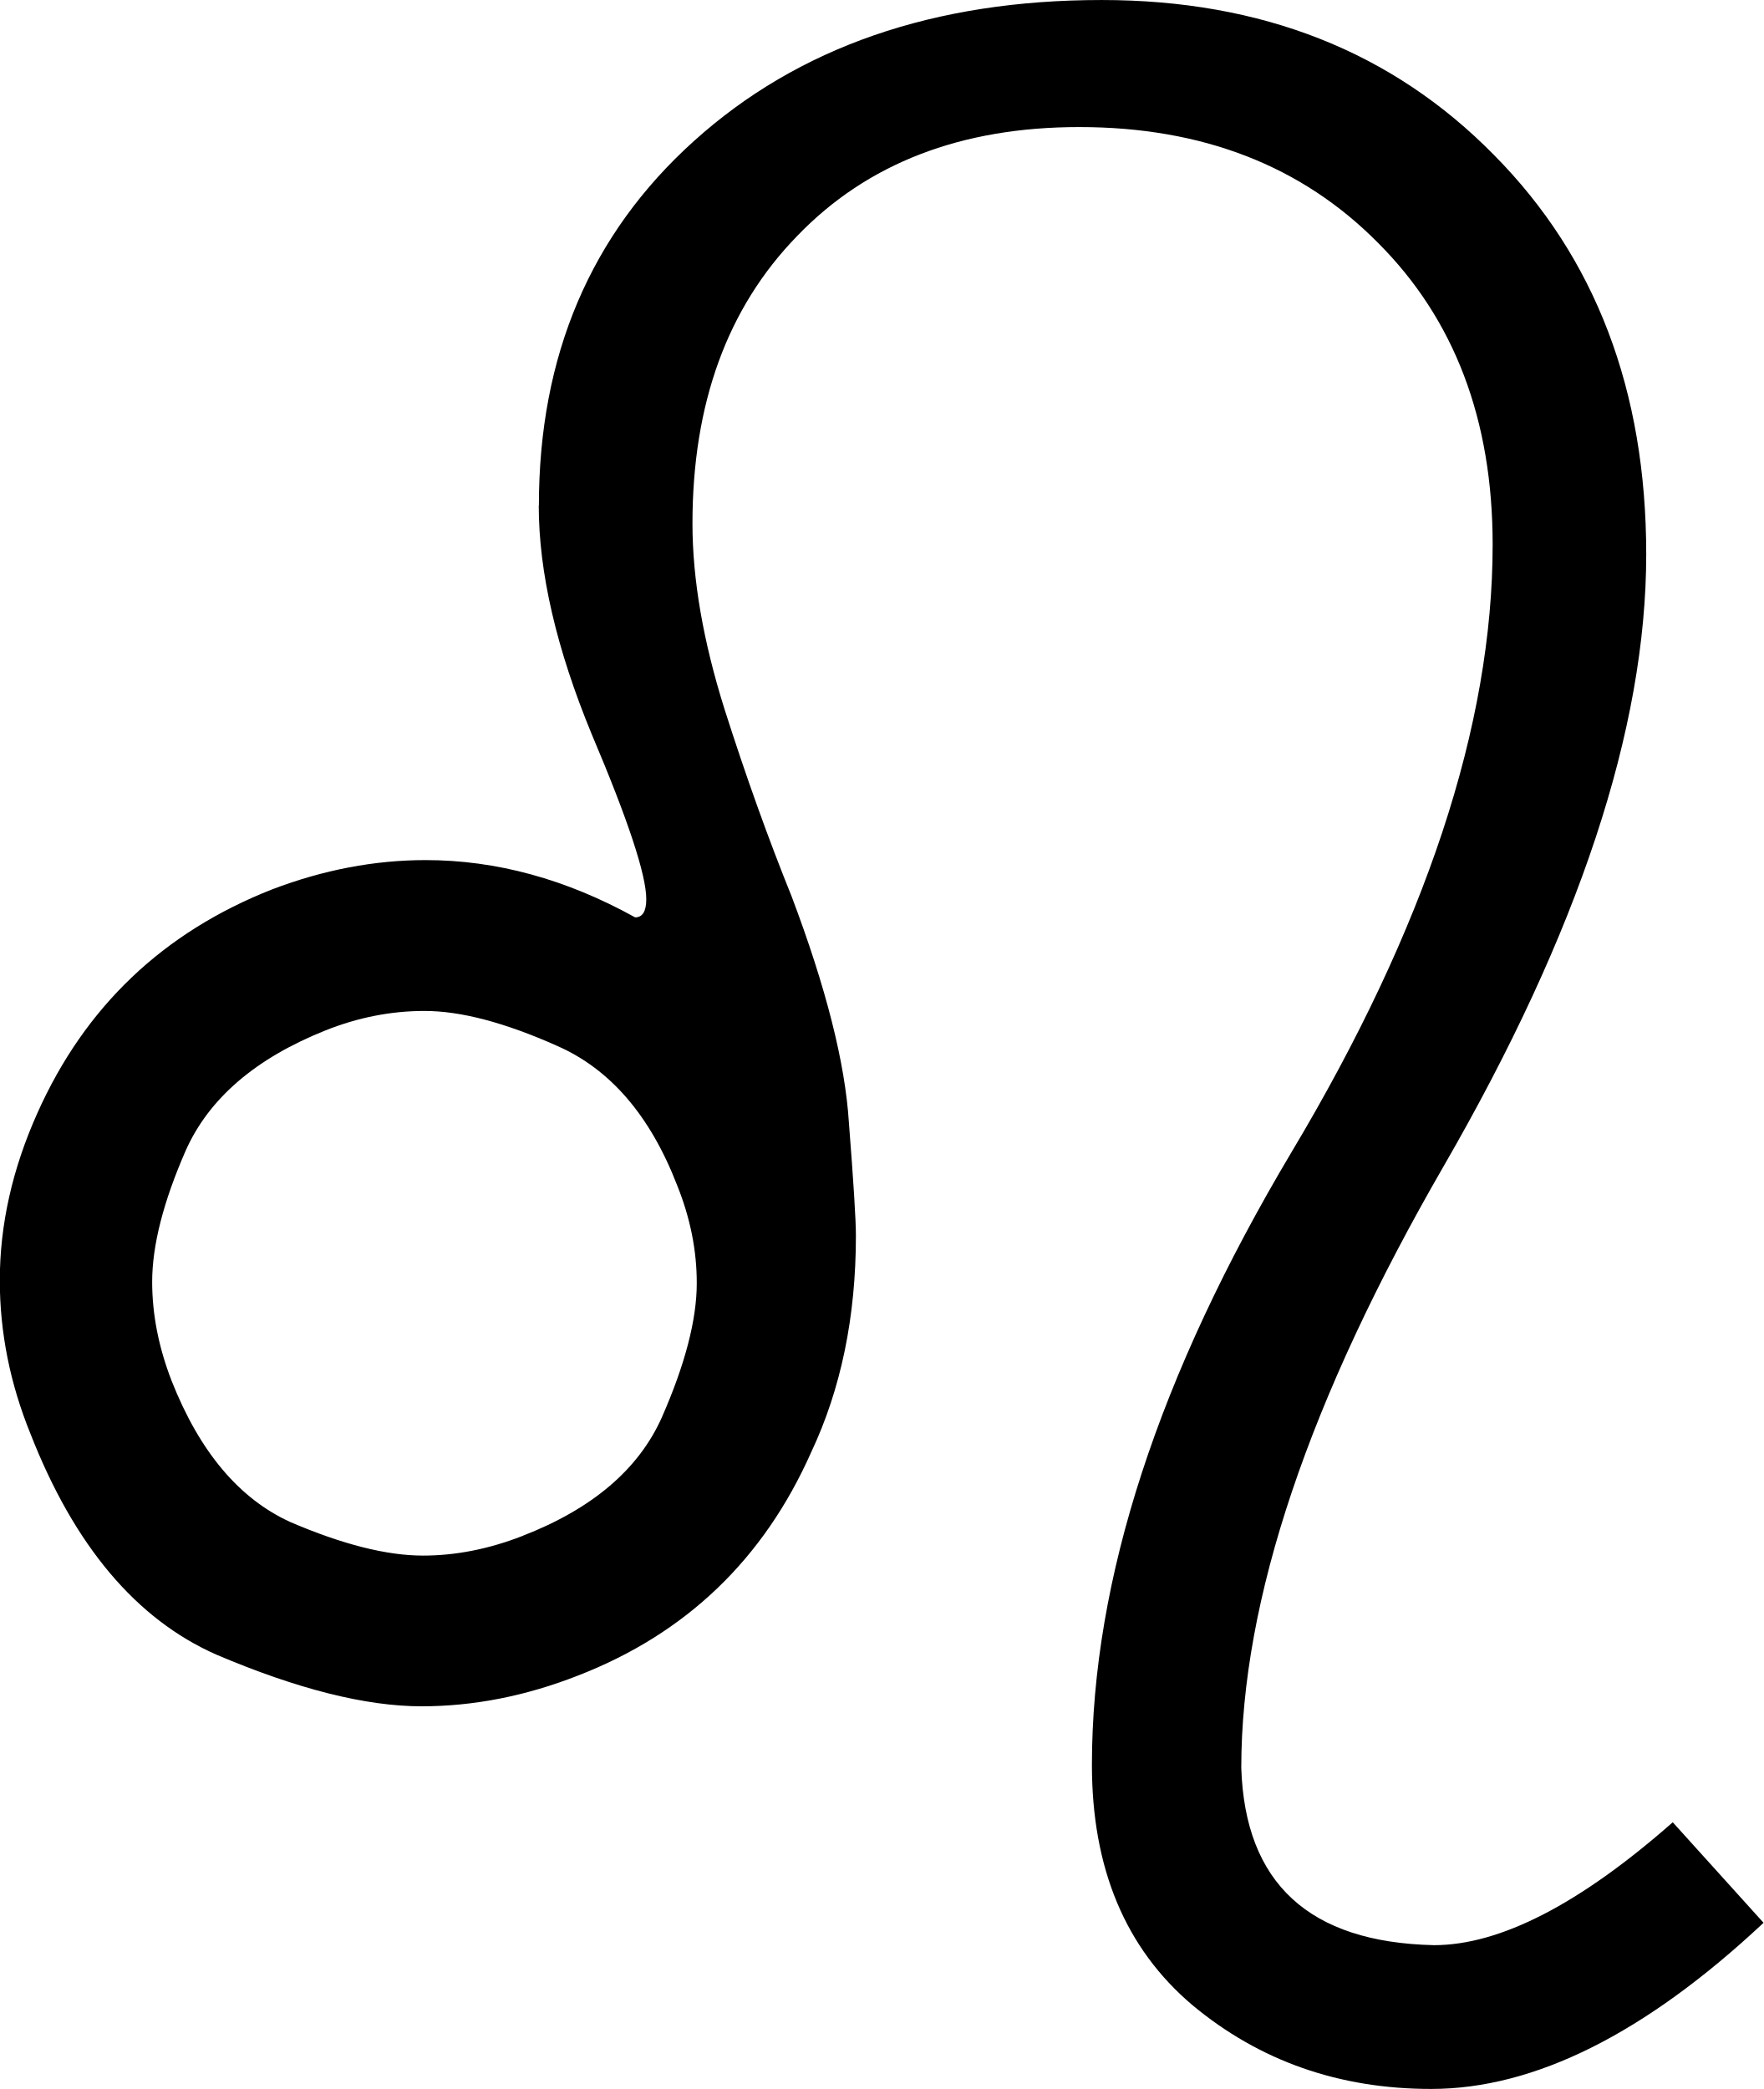
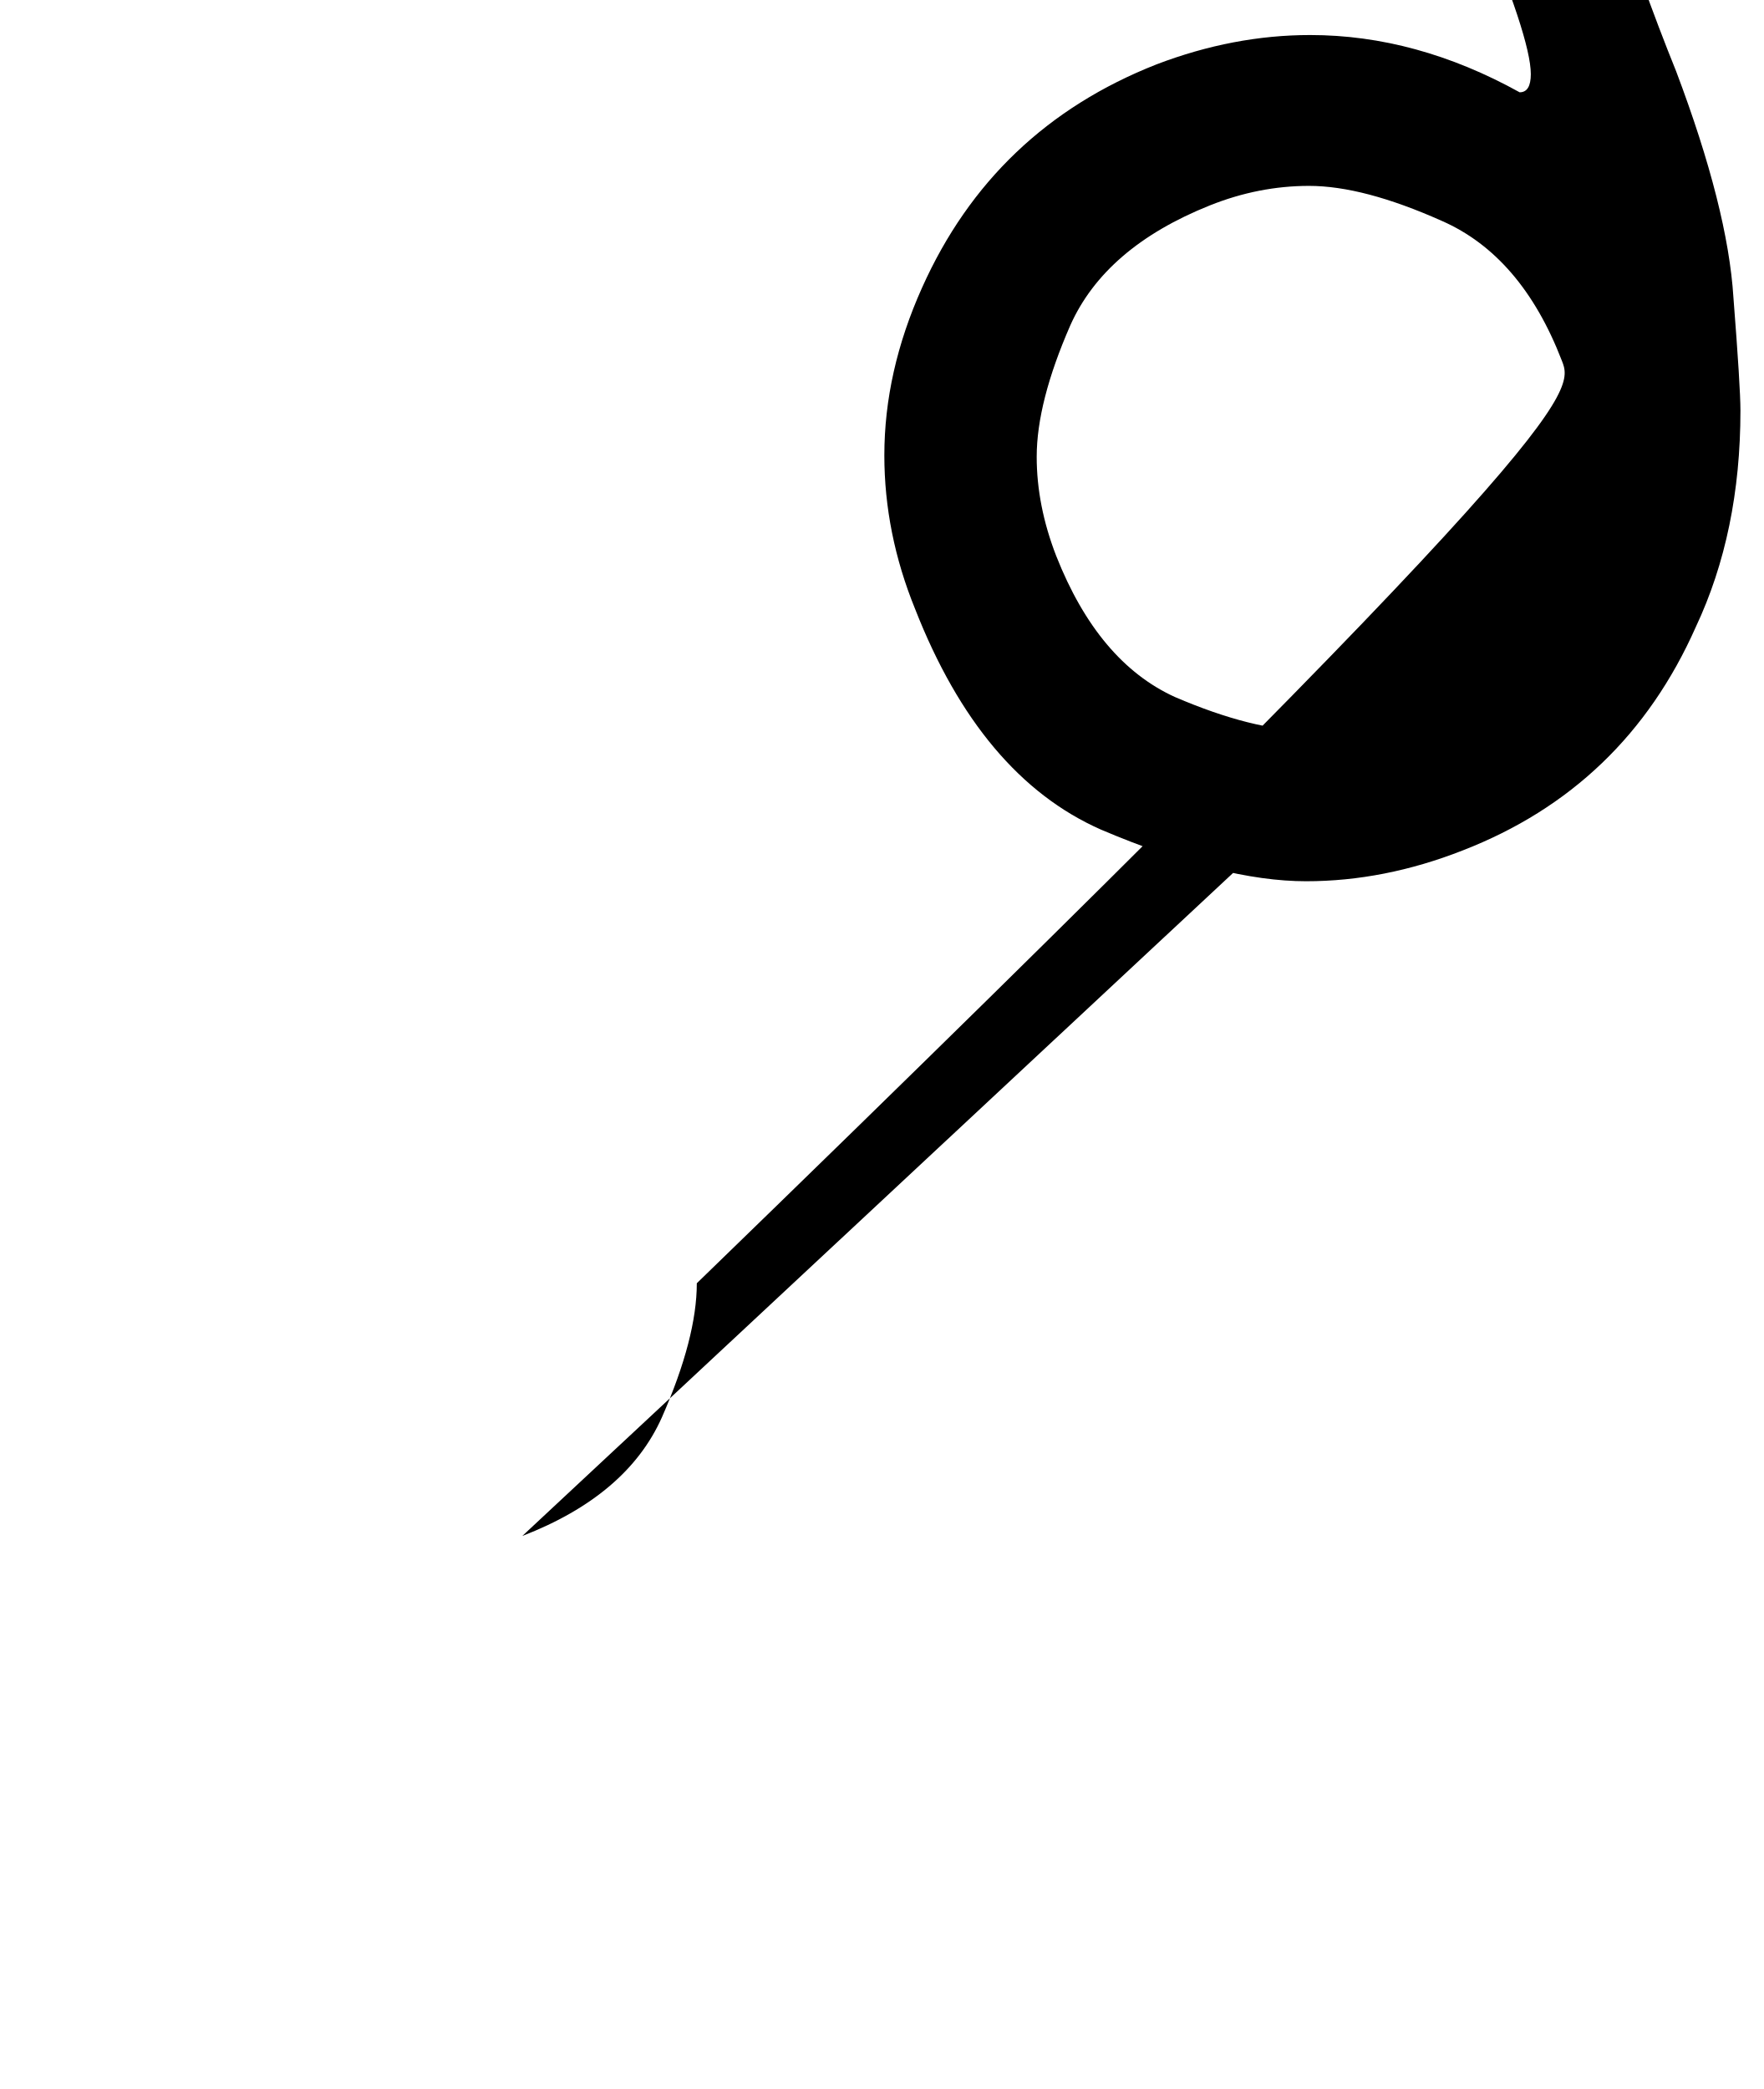
<svg xmlns="http://www.w3.org/2000/svg" width="24.668" height="29.219" id="svg2" version="1.0">
  <defs id="defs4" />
-   <g id="layer1" transform="translate(-270.9708,-375.6365)">
-     <g transform="translate(258.5991,387.1767)" style="font-size:40px;font-style:normal;font-variant:normal;font-weight:normal;font-stretch:normal;line-height:125%;letter-spacing:0px;word-spacing:0px;fill:#000000;fill-opacity:1;stroke:none;font-family:Cantarell;-inkscape-font-specification:Cantarell" id="text2990">
-       <path d="m 19.676,9.944 c 0.977,-0.378 1.628,-0.931 1.953,-1.66 0.326,-0.742 0.488,-1.367 0.488,-1.875 C 22.118,5.953 22.027,5.498 21.844,5.042 21.467,4.065 20.907,3.414 20.165,3.089 19.435,2.763 18.817,2.6 18.309,2.6 c -0.469,1.51e-5 -0.931,0.091 -1.387,0.273 -0.977,0.391 -1.628,0.951 -1.953,1.68 -0.313,0.716 -0.469,1.328 -0.469,1.836 -8e-6,0.456 0.091,0.918 0.273,1.387 0.391,0.99 0.944,1.647 1.66,1.973 0.729,0.313 1.348,0.469 1.855,0.469 0.456,8e-6 0.918,-0.091 1.387,-0.273 m 0.234,-14.414 c -1.3e-5,-2.096 0.723,-3.796 2.168,-5.098 1.458,-1.315 3.359,-1.973 5.703,-1.973 2.24,2.9e-5 4.069,0.723 5.488,2.168 1.419,1.432 2.129,3.294 2.129,5.586 -2.8e-5,2.435 -0.944,5.286 -2.832,8.555 -1.888,3.268 -2.832,6.074 -2.832,8.418 0.052,1.615 0.95,2.441 2.695,2.48 0.924,2e-6 2.038,-0.573 3.34,-1.719 l 1.27,1.406 c -1.654,1.549 -3.203,2.324 -4.648,2.324 -1.289,0 -2.402,-0.391 -3.34,-1.172 -0.938,-0.794 -1.406,-1.914 -1.406,-3.359 -2.1e-5,-2.591 0.931,-5.449 2.793,-8.574 1.875,-3.138 2.812,-5.97 2.812,-8.496 -2.7e-5,-1.745 -0.534,-3.151 -1.602,-4.219 -1.068,-1.081 -2.461,-1.621 -4.18,-1.621 -1.654,2.74e-5 -2.969,0.508 -3.945,1.523 -0.977,1.003 -1.465,2.344 -1.465,4.023 -1.6e-5,0.781 0.15,1.647 0.449,2.598 0.299,0.938 0.612,1.81 0.938,2.617 0.482,1.276 0.749,2.331 0.801,3.164 0.065,0.833 0.098,1.361 0.098,1.582 -1.8e-5,1.133 -0.208,2.142 -0.625,3.027 -0.664,1.497 -1.751,2.539 -3.262,3.125 -0.729,0.286 -1.458,0.43 -2.188,0.43 -0.781,6e-6 -1.738,-0.241 -2.871,-0.723 -1.12,-0.495 -1.986,-1.523 -2.598,-3.086 -0.286,-0.703 -0.43,-1.419 -0.43,-2.148 -6e-6,-0.781 0.176,-1.562 0.527,-2.344 0.664,-1.484 1.758,-2.526 3.281,-3.125 0.716,-0.273 1.432,-0.41 2.148,-0.41 0.99,1.719e-5 1.966,0.267 2.93,0.801 0.104,1.63e-5 0.156,-0.085 0.156,-0.254 -1.4e-5,-0.339 -0.254,-1.107 -0.762,-2.305 -0.495,-1.198 -0.742,-2.266 -0.742,-3.203" style="font-family:Cantarell;-inkscape-font-specification:Cantarell" id="path3732" />
-     </g>
+   <g id="layer1">
+     <path d="m 7.305,21.484 c 0.977,-0.378 1.628,-0.931 1.953,-1.66 0.326,-0.742 0.488,-1.367 0.488,-1.875 C 22.118,5.953 22.027,5.498 21.844,5.042 21.467,4.065 20.907,3.414 20.165,3.089 19.435,2.763 18.817,2.6 18.309,2.6 c -0.469,1.51e-5 -0.931,0.091 -1.387,0.273 -0.977,0.391 -1.628,0.951 -1.953,1.68 -0.313,0.716 -0.469,1.328 -0.469,1.836 -8e-6,0.456 0.091,0.918 0.273,1.387 0.391,0.99 0.944,1.647 1.66,1.973 0.729,0.313 1.348,0.469 1.855,0.469 0.456,8e-6 0.918,-0.091 1.387,-0.273 m 0.234,-14.414 c -1.3e-5,-2.096 0.723,-3.796 2.168,-5.098 1.458,-1.315 3.359,-1.973 5.703,-1.973 2.24,2.9e-5 4.069,0.723 5.488,2.168 1.419,1.432 2.129,3.294 2.129,5.586 -2.8e-5,2.435 -0.944,5.286 -2.832,8.555 -1.888,3.268 -2.832,6.074 -2.832,8.418 0.052,1.615 0.95,2.441 2.695,2.48 0.924,2e-6 2.038,-0.573 3.34,-1.719 l 1.27,1.406 c -1.654,1.549 -3.203,2.324 -4.648,2.324 -1.289,0 -2.402,-0.391 -3.34,-1.172 -0.938,-0.794 -1.406,-1.914 -1.406,-3.359 -2.1e-5,-2.591 0.931,-5.449 2.793,-8.574 1.875,-3.138 2.812,-5.97 2.812,-8.496 -2.7e-5,-1.745 -0.534,-3.151 -1.602,-4.219 -1.068,-1.081 -2.461,-1.621 -4.18,-1.621 -1.654,2.74e-5 -2.969,0.508 -3.945,1.523 -0.977,1.003 -1.465,2.344 -1.465,4.023 -1.6e-5,0.781 0.15,1.647 0.449,2.598 0.299,0.938 0.612,1.81 0.938,2.617 0.482,1.276 0.749,2.331 0.801,3.164 0.065,0.833 0.098,1.361 0.098,1.582 -1.8e-5,1.133 -0.208,2.142 -0.625,3.027 -0.664,1.497 -1.751,2.539 -3.262,3.125 -0.729,0.286 -1.458,0.43 -2.188,0.43 -0.781,6e-6 -1.738,-0.241 -2.871,-0.723 -1.12,-0.495 -1.986,-1.523 -2.598,-3.086 -0.286,-0.703 -0.43,-1.419 -0.43,-2.148 -6e-6,-0.781 0.176,-1.562 0.527,-2.344 0.664,-1.484 1.758,-2.526 3.281,-3.125 0.716,-0.273 1.432,-0.41 2.148,-0.41 0.99,1.719e-5 1.966,0.267 2.93,0.801 0.104,1.63e-5 0.156,-0.085 0.156,-0.254 -1.4e-5,-0.339 -0.254,-1.107 -0.762,-2.305 -0.495,-1.198 -0.742,-2.266 -0.742,-3.203" style="font-size:40px;font-style:normal;font-variant:normal;font-weight:normal;font-stretch:normal;line-height:125%;letter-spacing:0px;word-spacing:0px;fill:#000000;fill-opacity:1;stroke:none;font-family:Cantarell;font-family:Cantarell;-inkscape-font-specification:Cantarell" id="sign_leo" />
  </g>
</svg>
